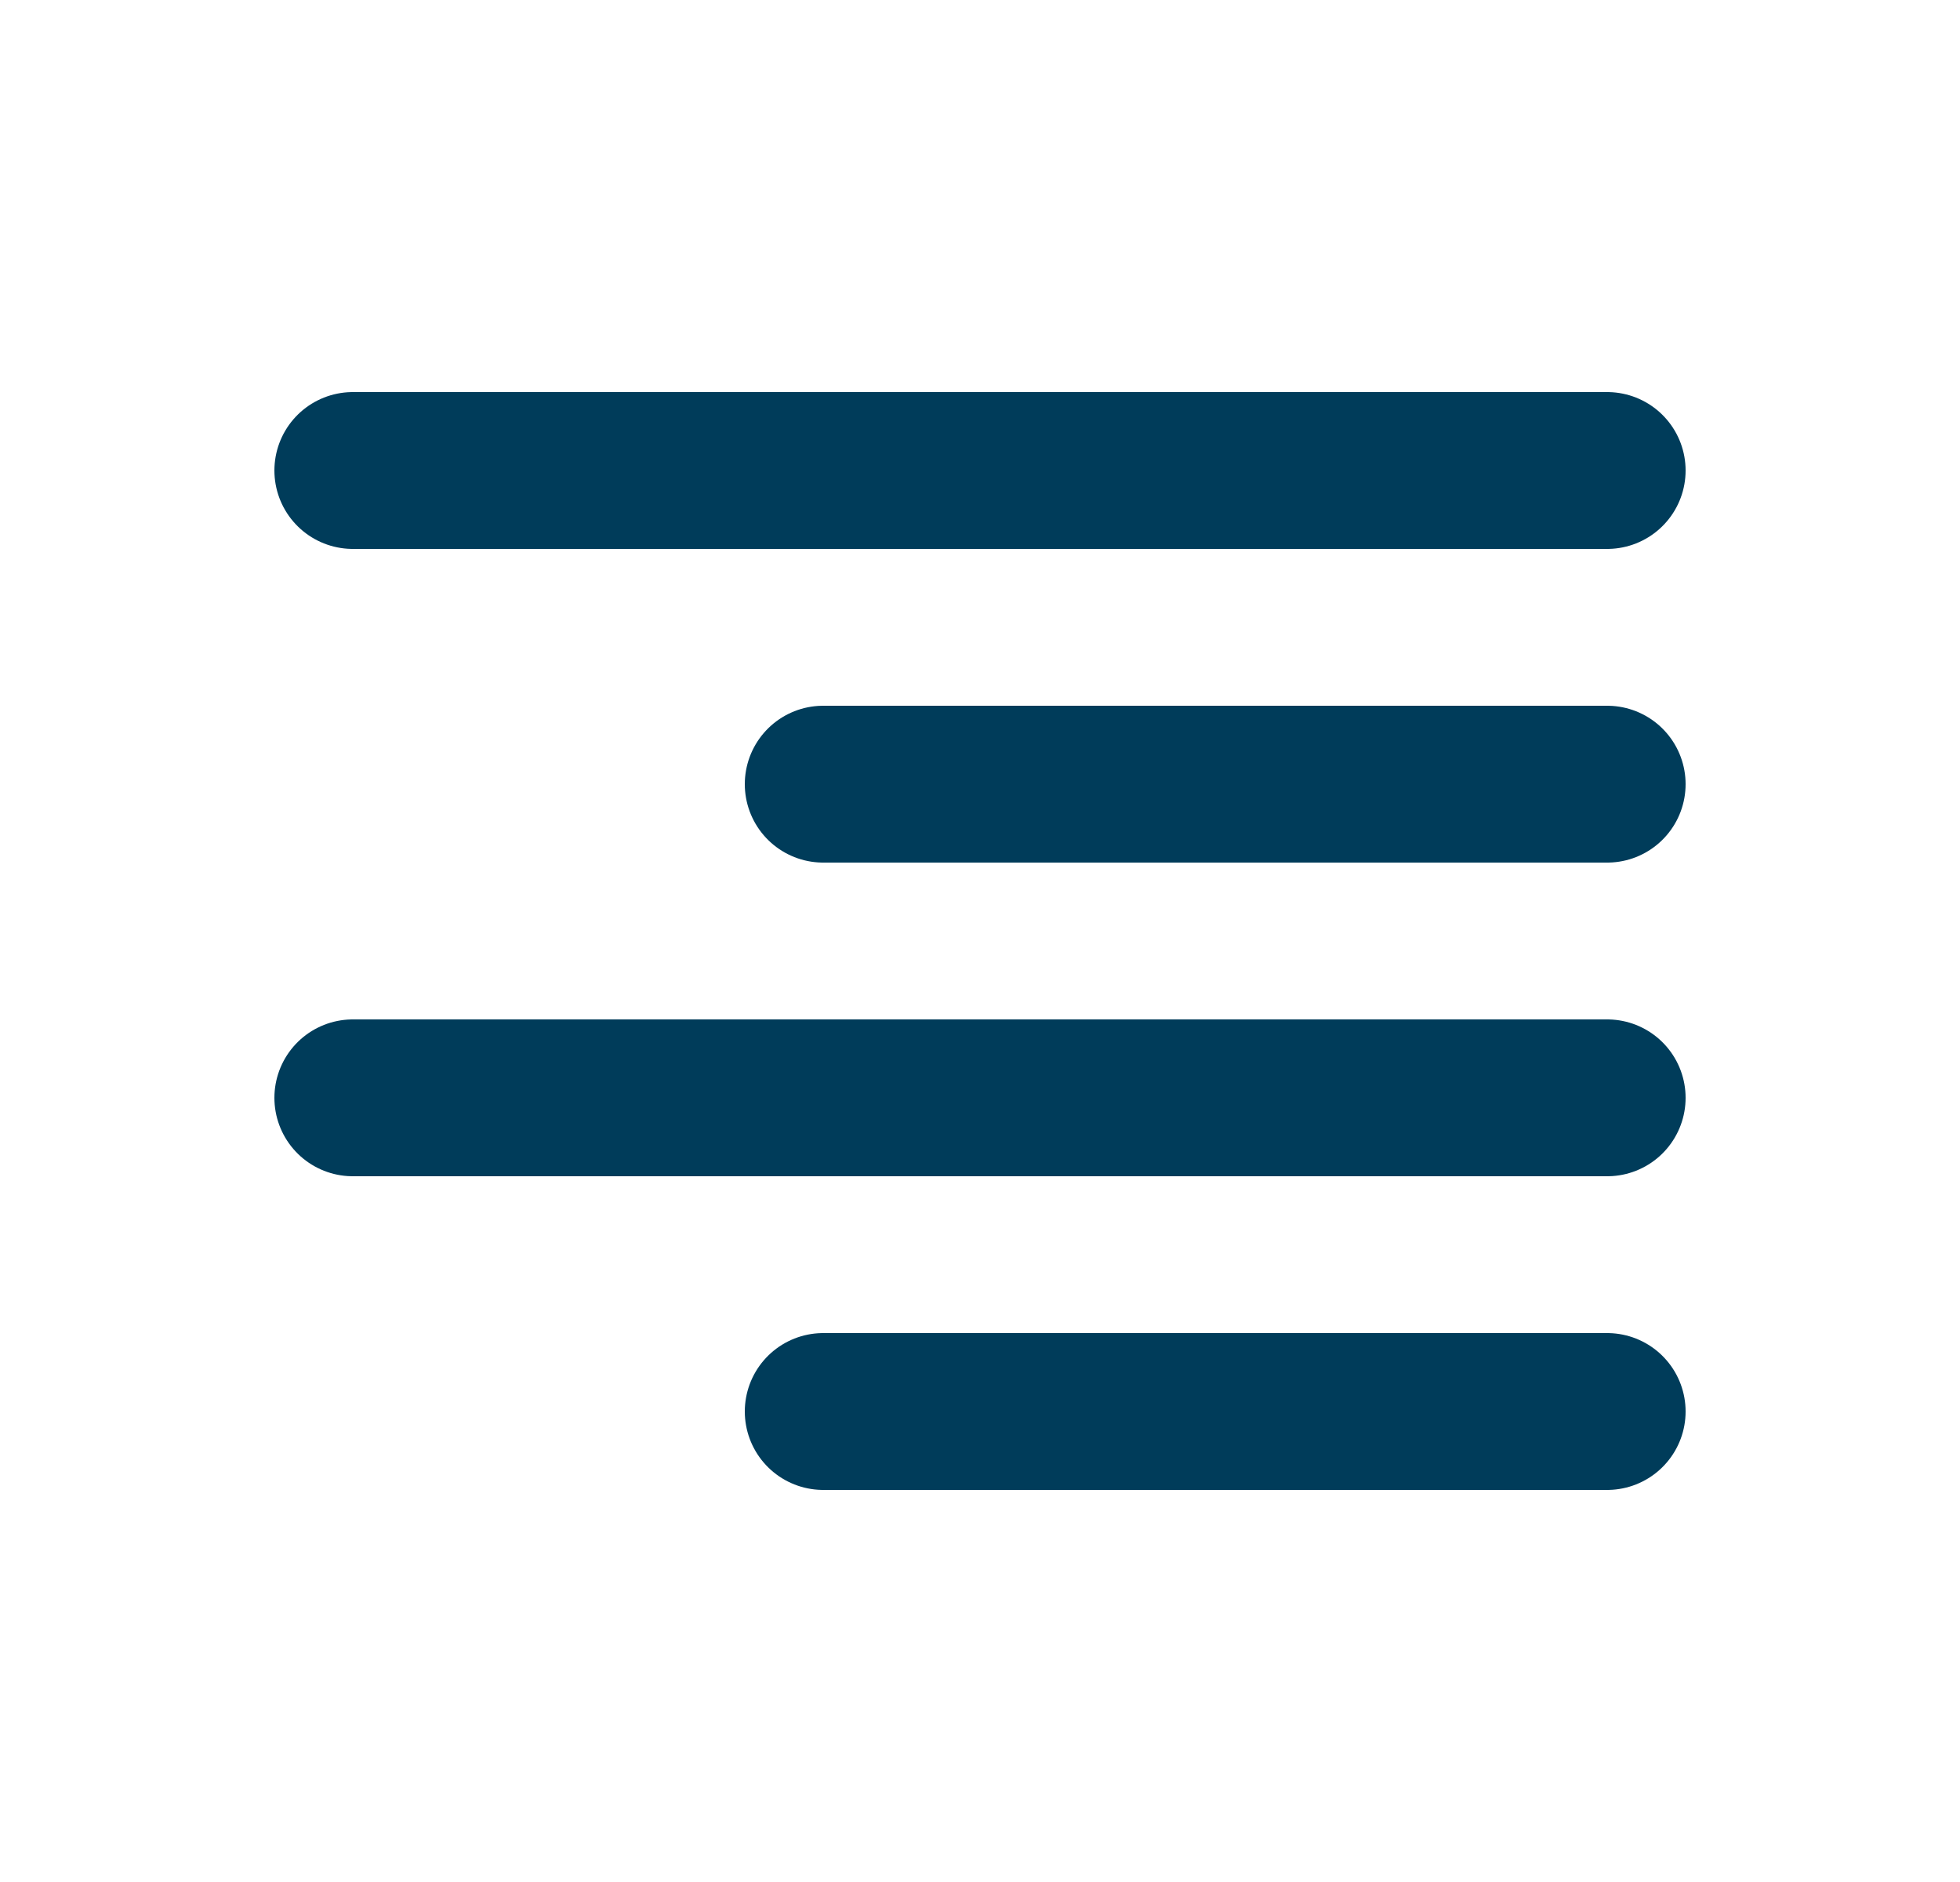
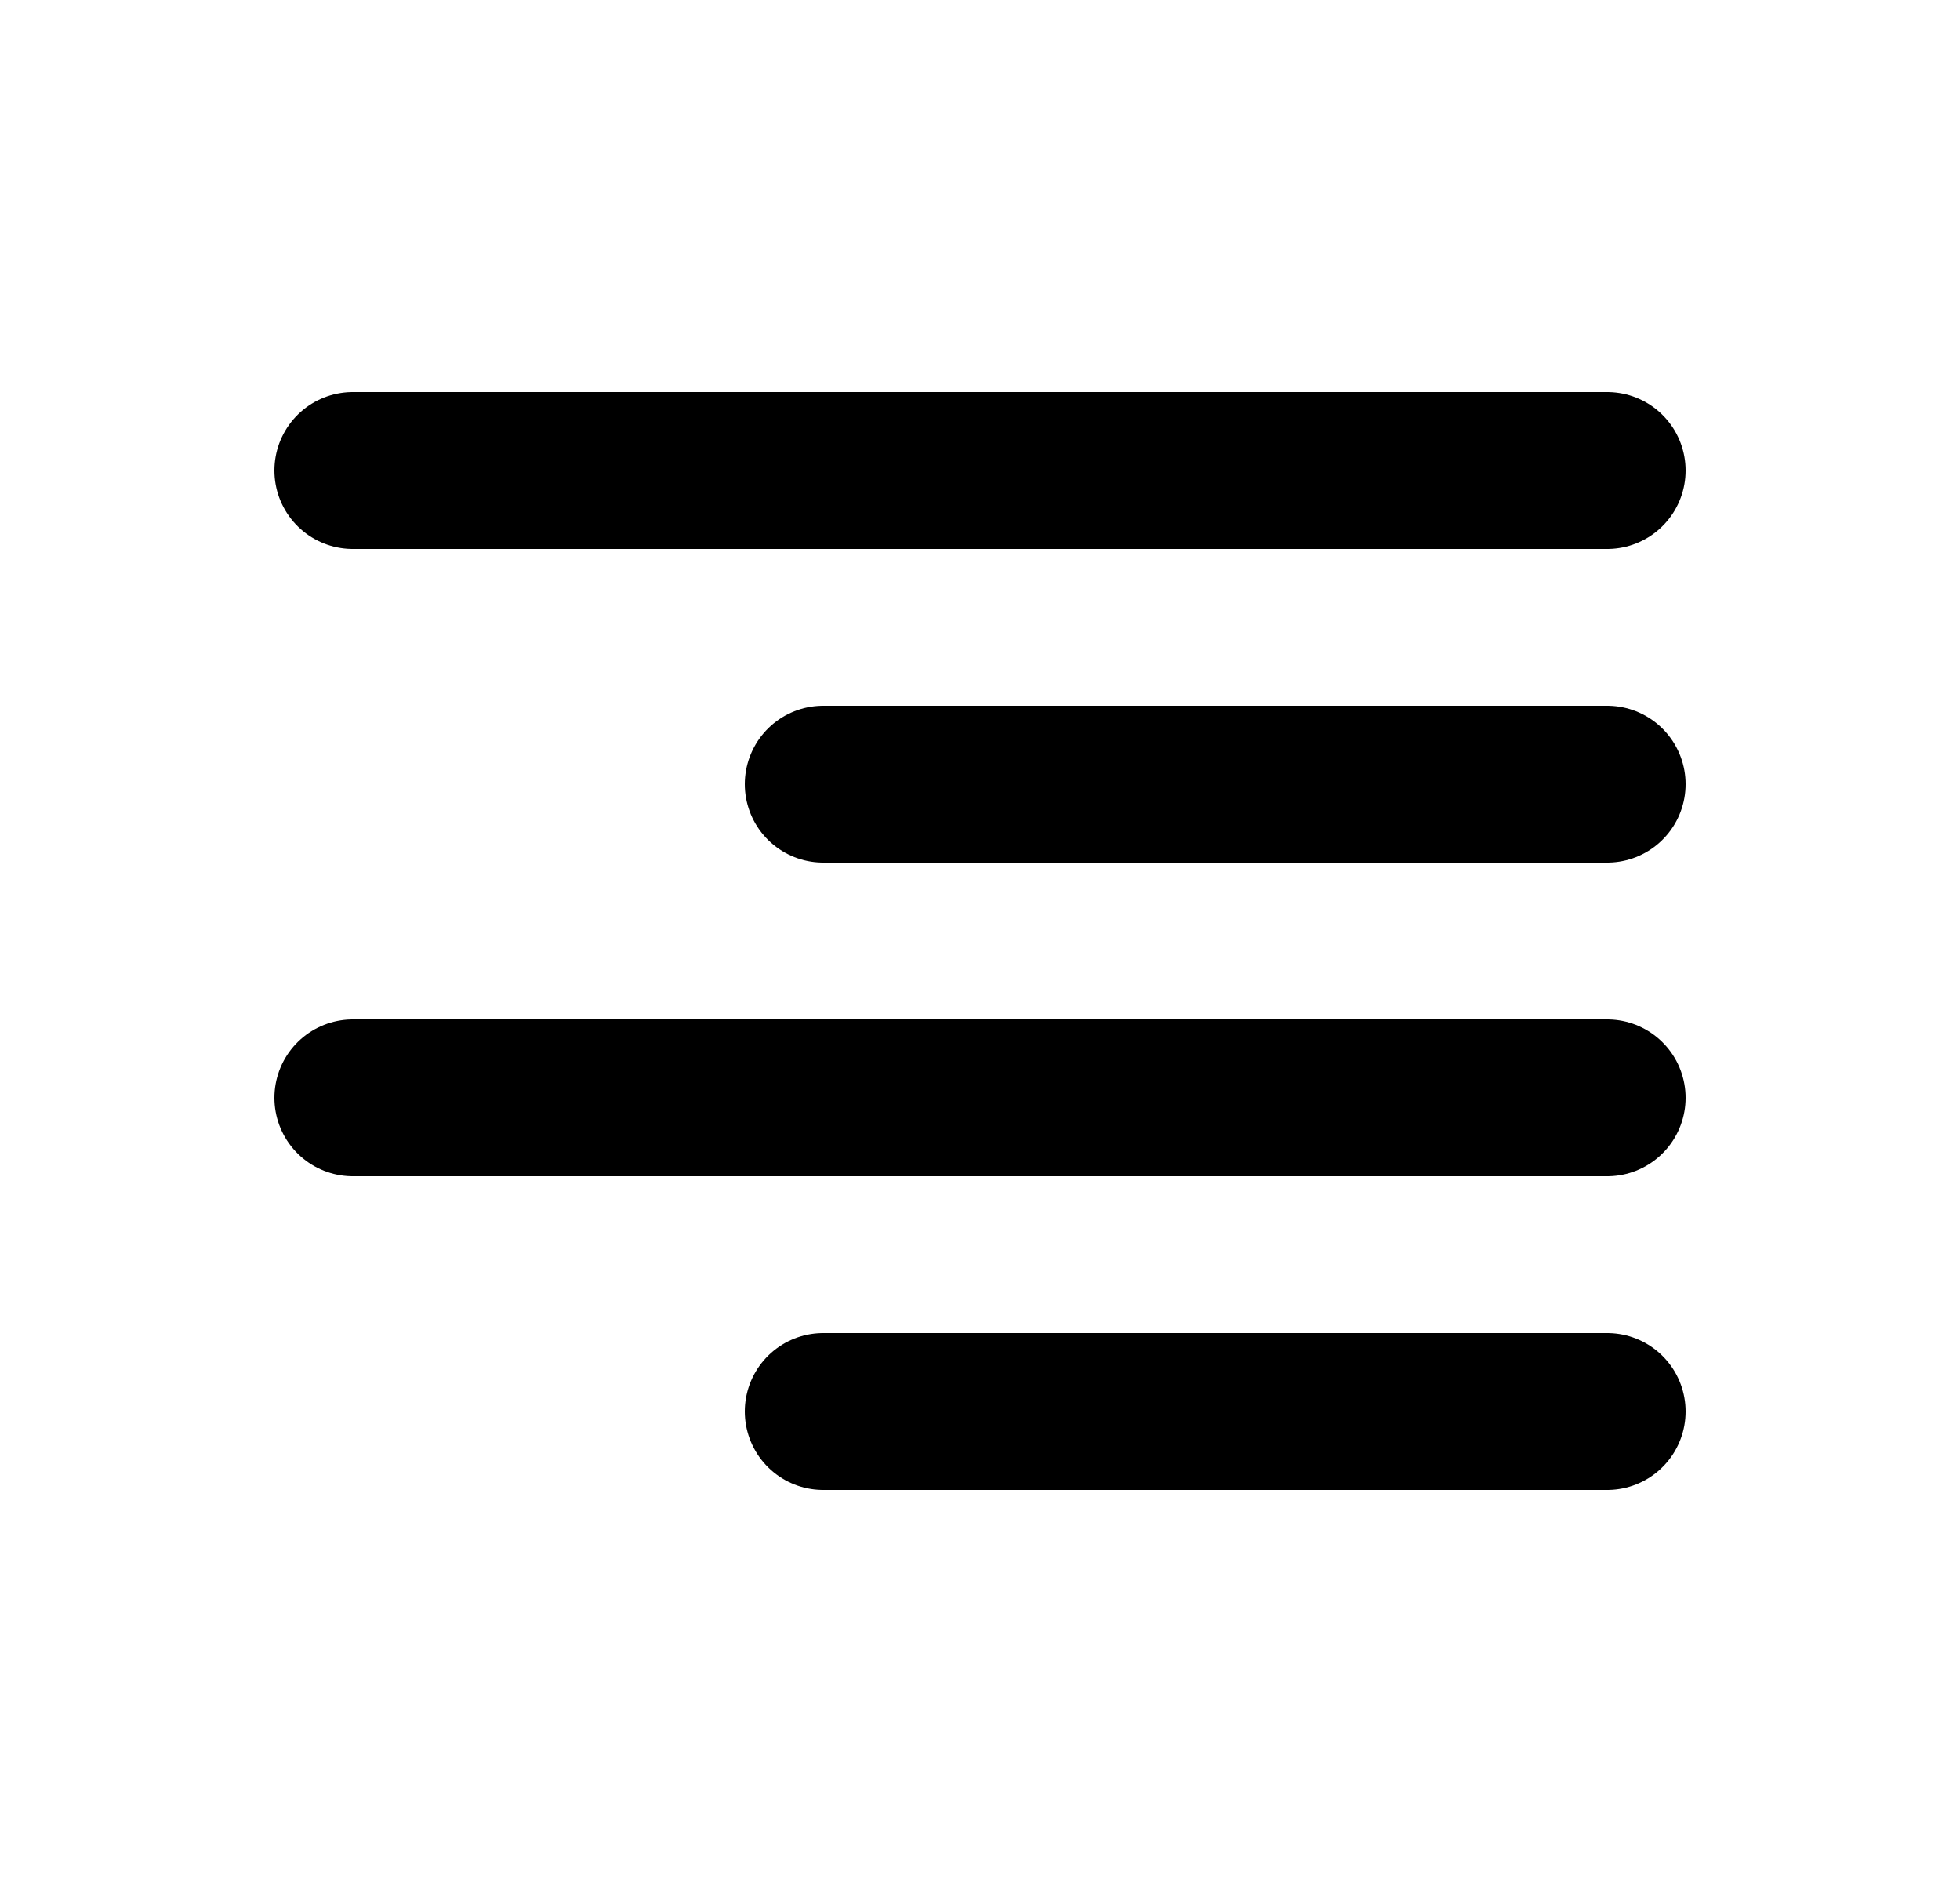
<svg xmlns="http://www.w3.org/2000/svg" width="25" height="24" viewBox="0 0 25 24" fill="none">
-   <path d="M20.5 18H10.5" stroke="#003C5A" stroke-width="2" stroke-linecap="round" stroke-linejoin="round" />
-   <path d="M20.5 14H4.5" stroke="#003C5A" stroke-width="2" stroke-linecap="round" stroke-linejoin="round" />
-   <path d="M20.5 10H10.5" stroke="#003C5A" stroke-width="2" stroke-linecap="round" stroke-linejoin="round" />
-   <path d="M20.5 6H4.5" stroke="#003C5A" stroke-width="2" stroke-linecap="round" stroke-linejoin="round" />
+   <path d="M20.5 18H10.5" stroke="currentColor" stroke-width="2" stroke-linecap="round" stroke-linejoin="round" />
+   <path d="M20.5 14H4.5" stroke="currentColor" stroke-width="2" stroke-linecap="round" stroke-linejoin="round" />
+   <path d="M20.5 10H10.5" stroke="currentColor" stroke-width="2" stroke-linecap="round" stroke-linejoin="round" />
+   <path d="M20.5 6H4.5" stroke="currentColor" stroke-width="2" stroke-linecap="round" stroke-linejoin="round" />
</svg>
